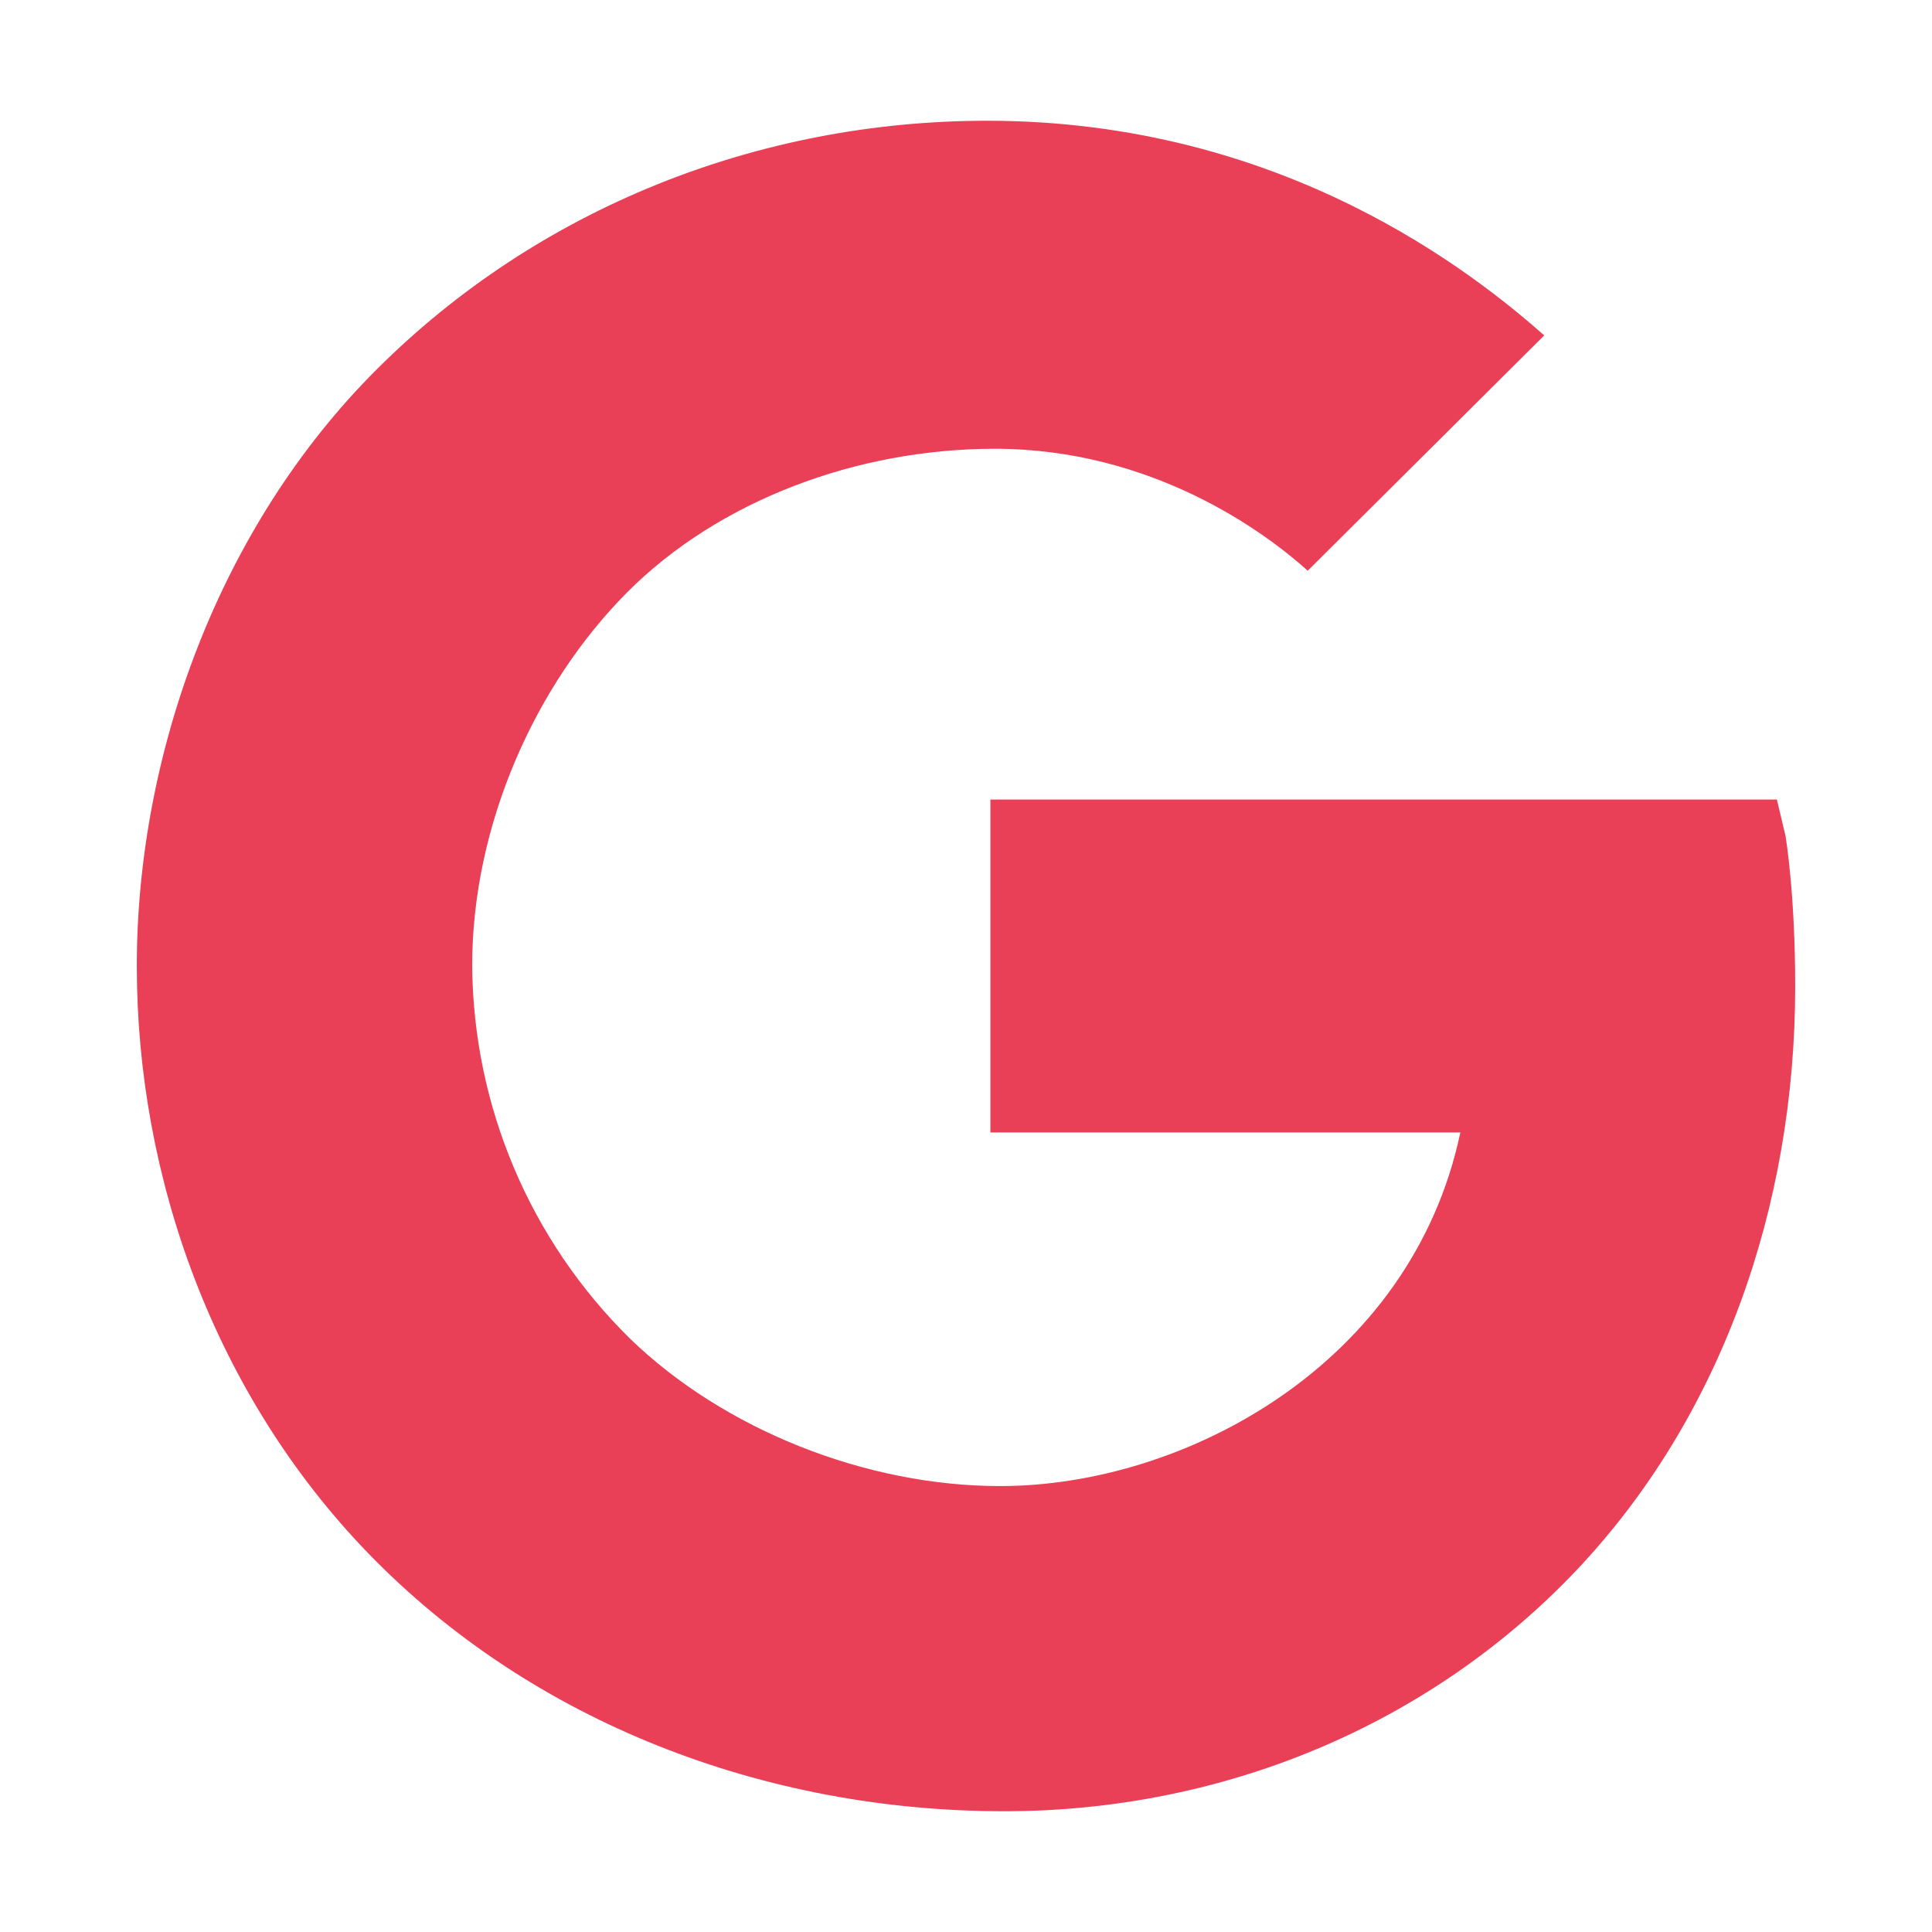
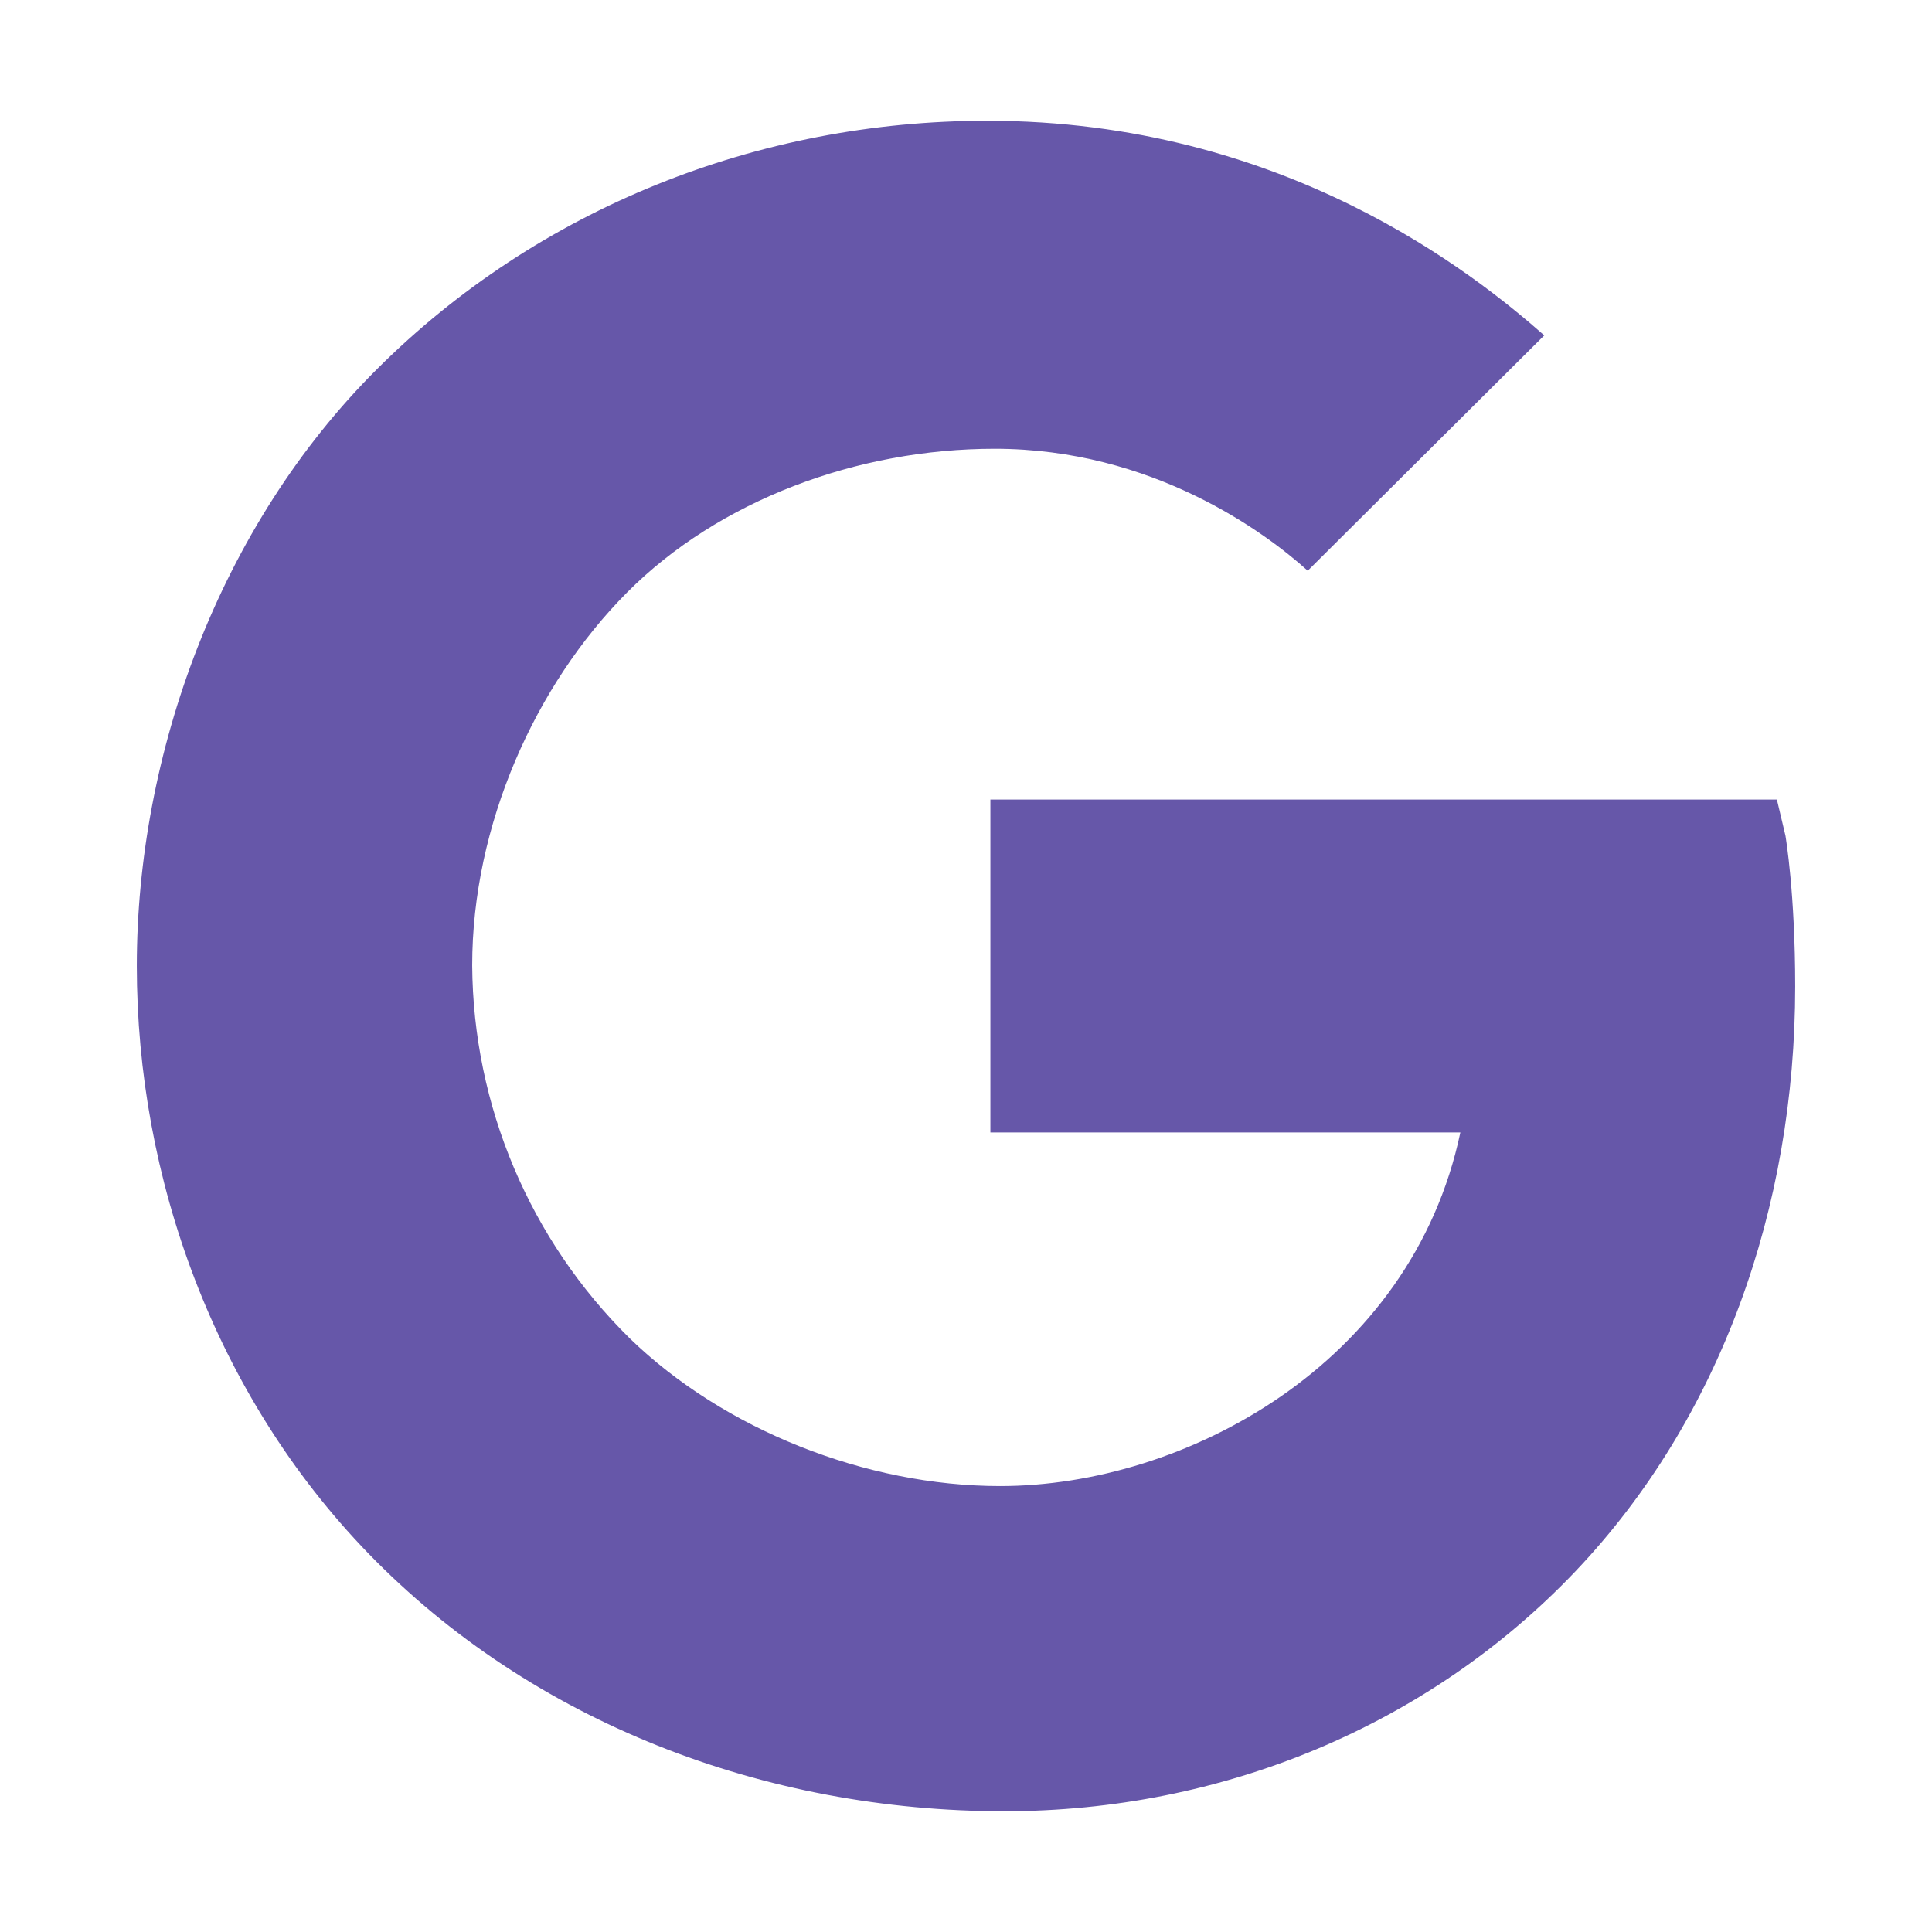
<svg xmlns="http://www.w3.org/2000/svg" width="32" height="32" viewBox="0 0 32 32" fill="none">
-   <path fill-rule="evenodd" clip-rule="evenodd" d="M29.573 13.842L29.431 13.243H16.404V18.757H24.188C23.379 22.594 19.629 24.614 16.566 24.614C14.338 24.614 11.988 23.677 10.433 22.17C8.776 20.539 7.836 18.315 7.821 15.99C7.821 13.668 8.864 11.344 10.383 9.816C11.902 8.288 14.196 7.433 16.476 7.433C19.088 7.433 20.96 8.82 21.66 9.453L25.578 5.555C24.429 4.545 21.271 2 16.35 2C12.553 2 8.912 3.454 6.251 6.107C3.625 8.719 2.266 12.496 2.266 16C2.266 19.504 3.552 23.093 6.097 25.725C8.816 28.532 12.668 30 16.633 30C20.241 30 23.661 28.586 26.099 26.021C28.495 23.496 29.734 20.003 29.734 16.34C29.734 14.798 29.579 13.883 29.573 13.842Z" fill="#E94057" />
+   <path fill-rule="evenodd" clip-rule="evenodd" d="M29.573 13.842L29.431 13.243H16.404V18.757H24.188C23.379 22.594 19.629 24.614 16.566 24.614C14.338 24.614 11.988 23.677 10.433 22.17C8.776 20.539 7.836 18.315 7.821 15.99C7.821 13.668 8.864 11.344 10.383 9.816C11.902 8.288 14.196 7.433 16.476 7.433C19.088 7.433 20.96 8.82 21.66 9.453L25.578 5.555C24.429 4.545 21.271 2 16.35 2C12.553 2 8.912 3.454 6.251 6.107C3.625 8.719 2.266 12.496 2.266 16C2.266 19.504 3.552 23.093 6.097 25.725C8.816 28.532 12.668 30 16.633 30C20.241 30 23.661 28.586 26.099 26.021C28.495 23.496 29.734 20.003 29.734 16.34C29.734 14.798 29.579 13.883 29.573 13.842Z" fill="#6657a9" />
</svg>
